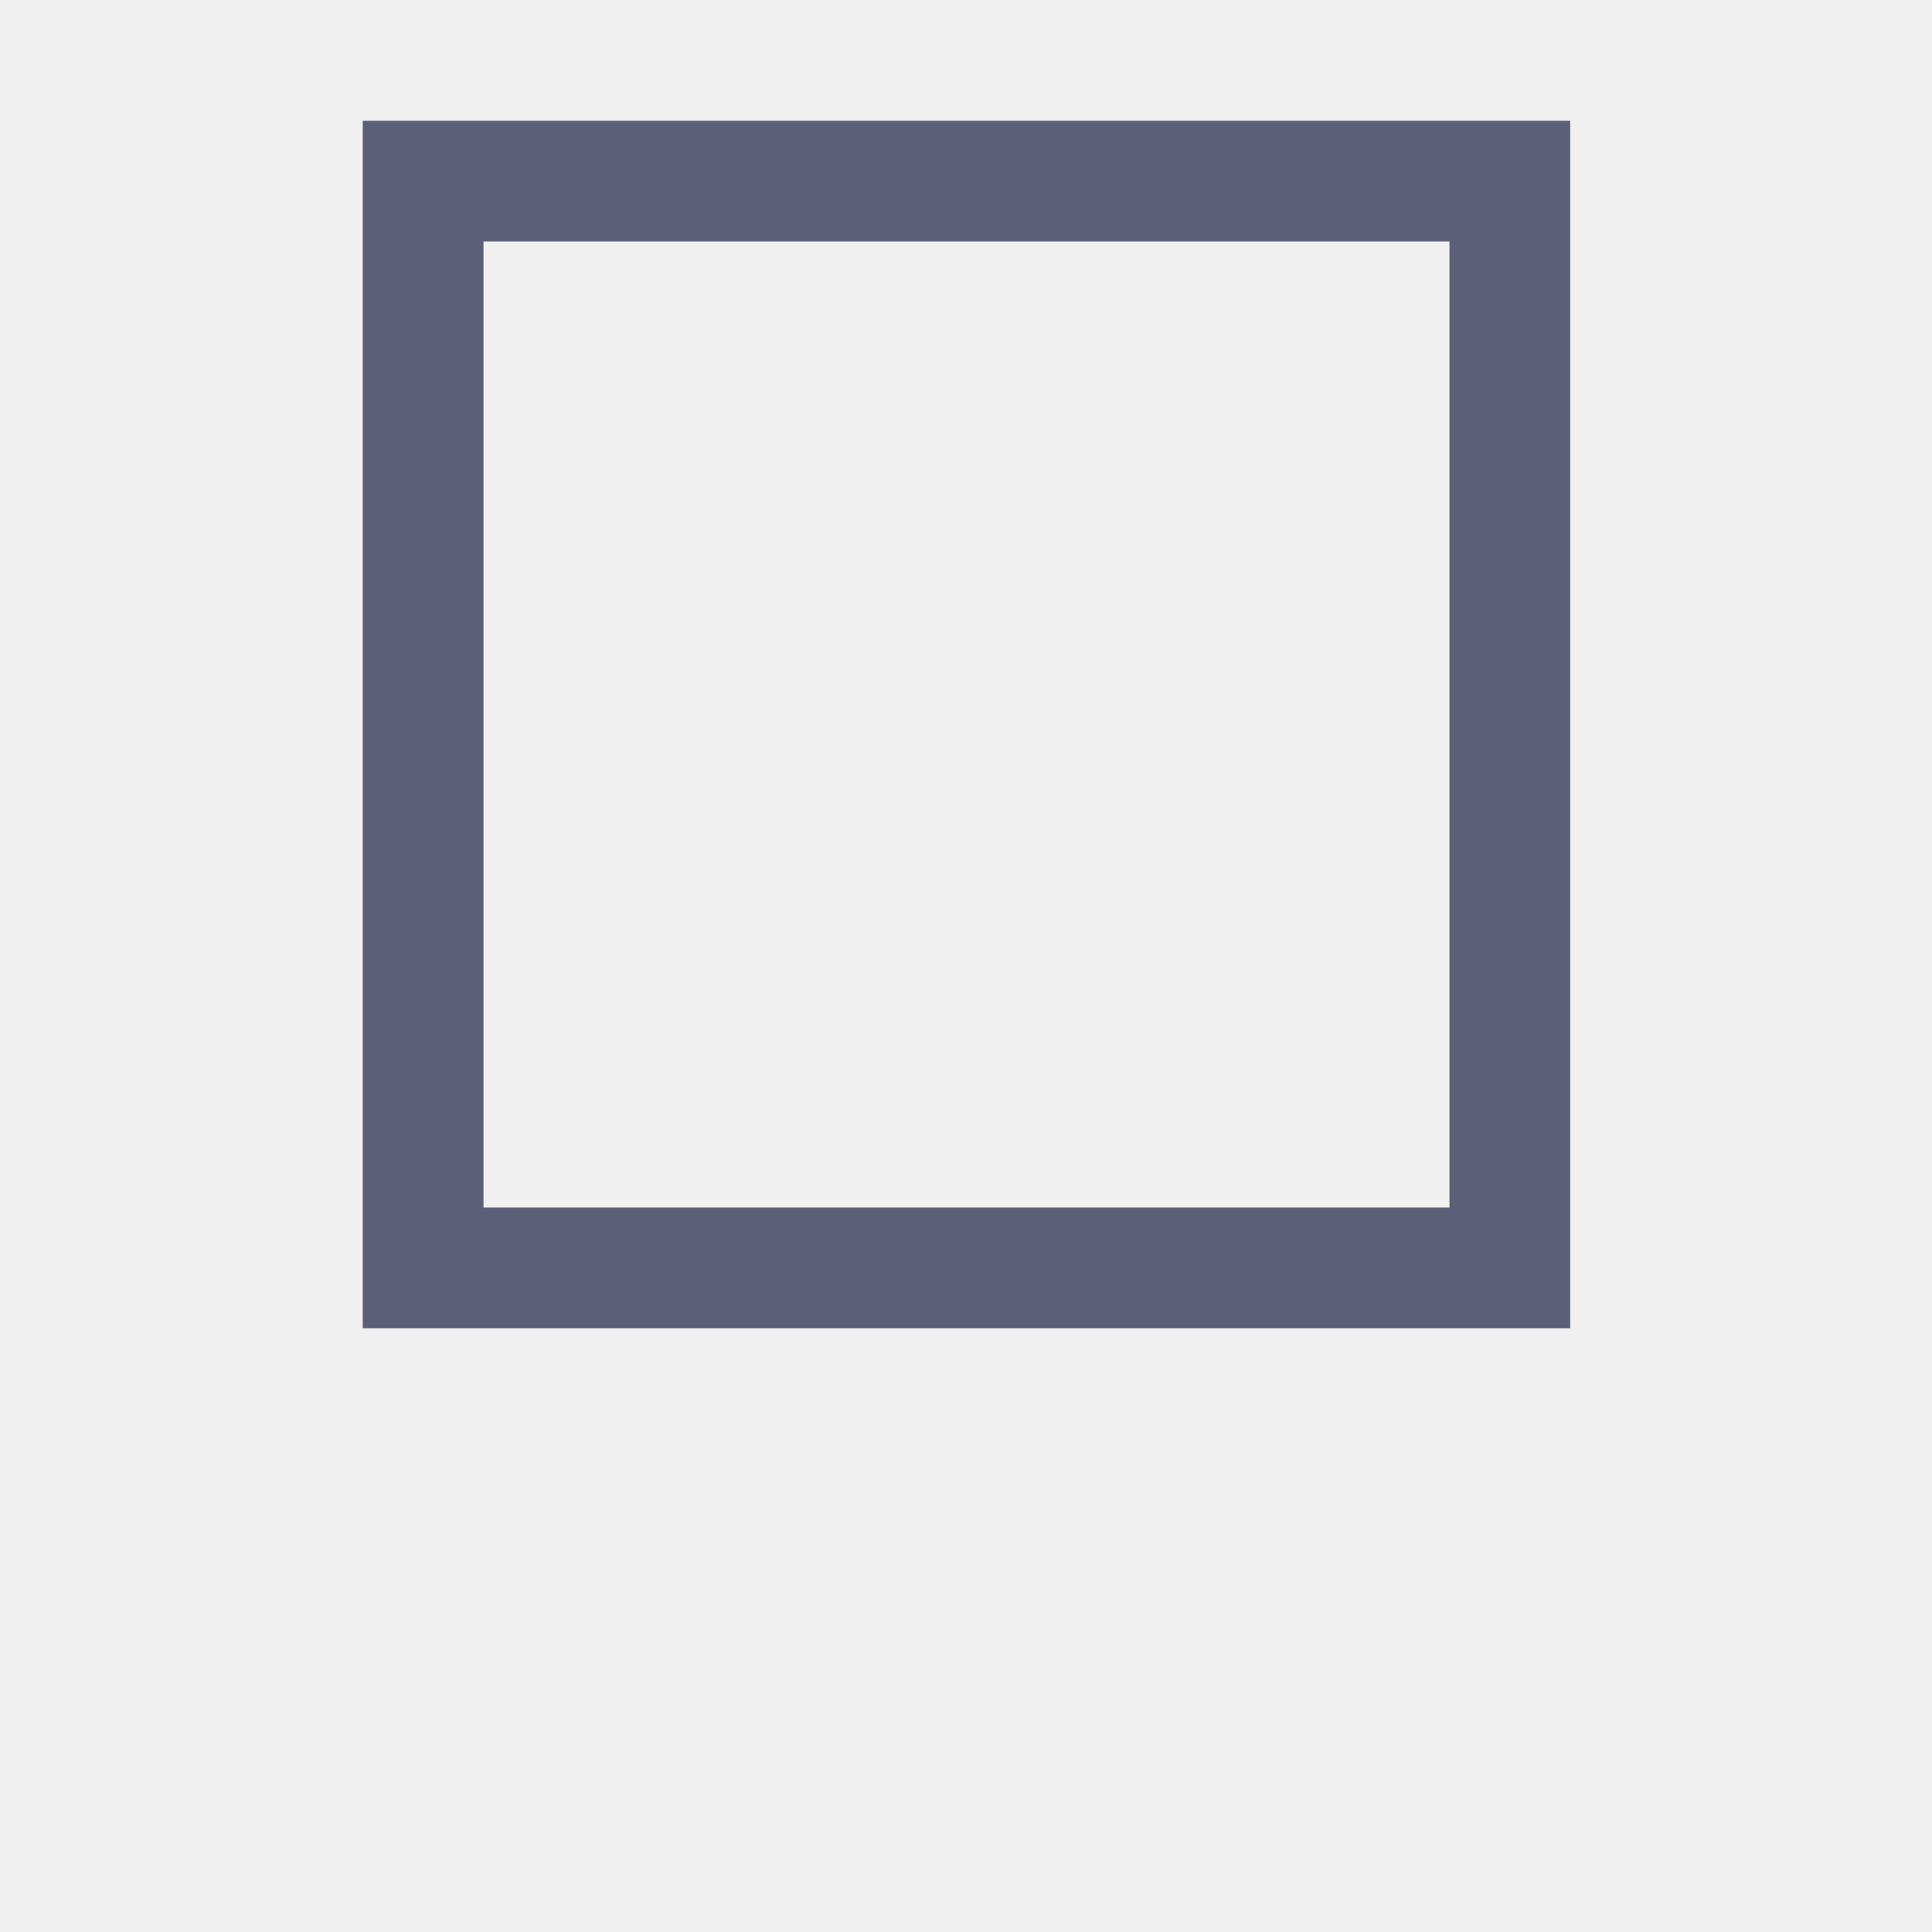
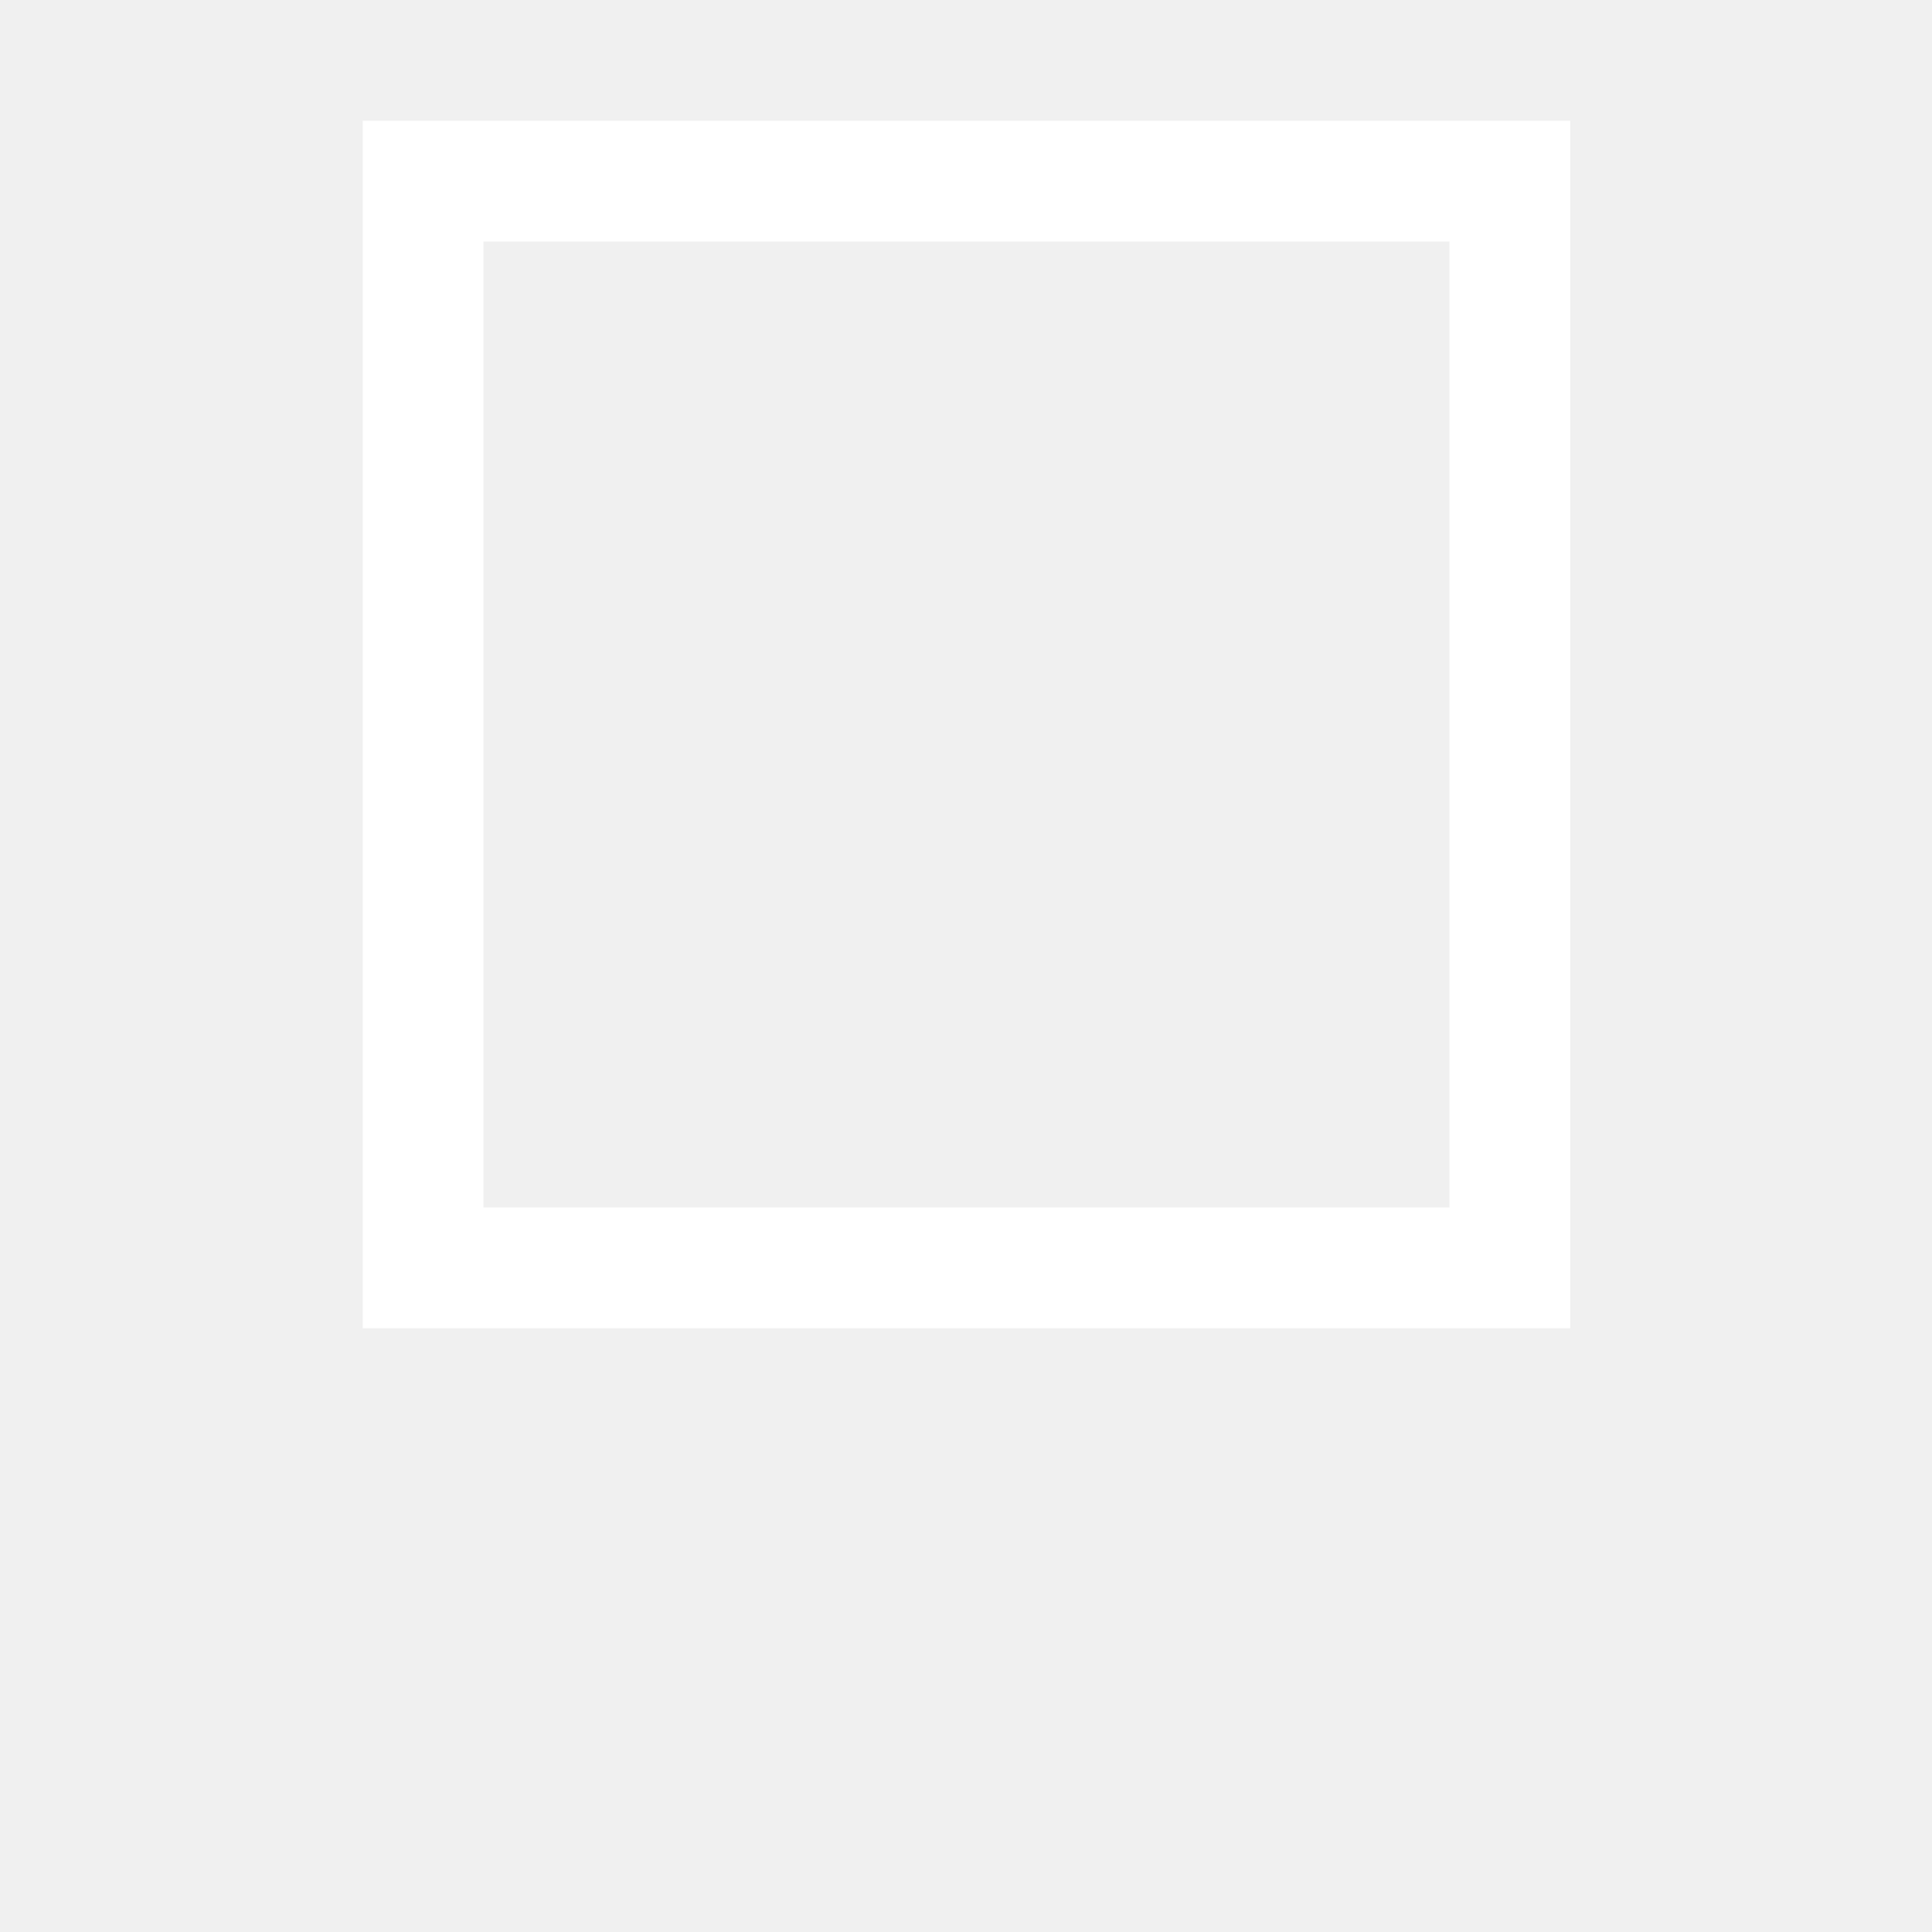
<svg xmlns="http://www.w3.org/2000/svg" width="16" height="16" viewBox="0 0 16 16" version="1.1" id="svg1">
  <defs id="defs1" />
  <g id="layer2" style="display:inline">
-     <path id="rect8" style="display:inline;opacity:1;fill:#5b6078;fill-opacity:1;stroke-width:0" d="m 3.004,1 v 1 9 h 1 9 V 10 2 1 Z m 1,1 h 8 v 8 h -8 z" />
+     <path id="rect8" style="display:inline;opacity:1;fill:#ffffff;fill-opacity:1;stroke-width:0" d="m 3.004,1 v 1 9 h 1 9 V 10 2 1 Z m 1,1 h 8 v 8 h -8 z" />
  </g>
  <g id="layer1" style="display:none;opacity:1">
    <path id="rect1" style="display:inline;fill:#b7bdf8;fill-opacity:1;stroke-width:0" d="m 3.004,1 v 10 h 10 V 5.248 l -1,0.998 V 10 h -8 V 2 H 12 l 0.779,-0.779 a 1.003,1.003 0 0 1 0.014,-0.01 L 13.004,1 Z" />
    <path id="rect4" style="fill:#b7bdf8;fill-opacity:1;stroke-width:0" d="M 13.711,1.707 7.832,7.586 5.004,4.758 V 6.172 L 7.832,9 14.418,2.414 Z" />
  </g>
</svg>
